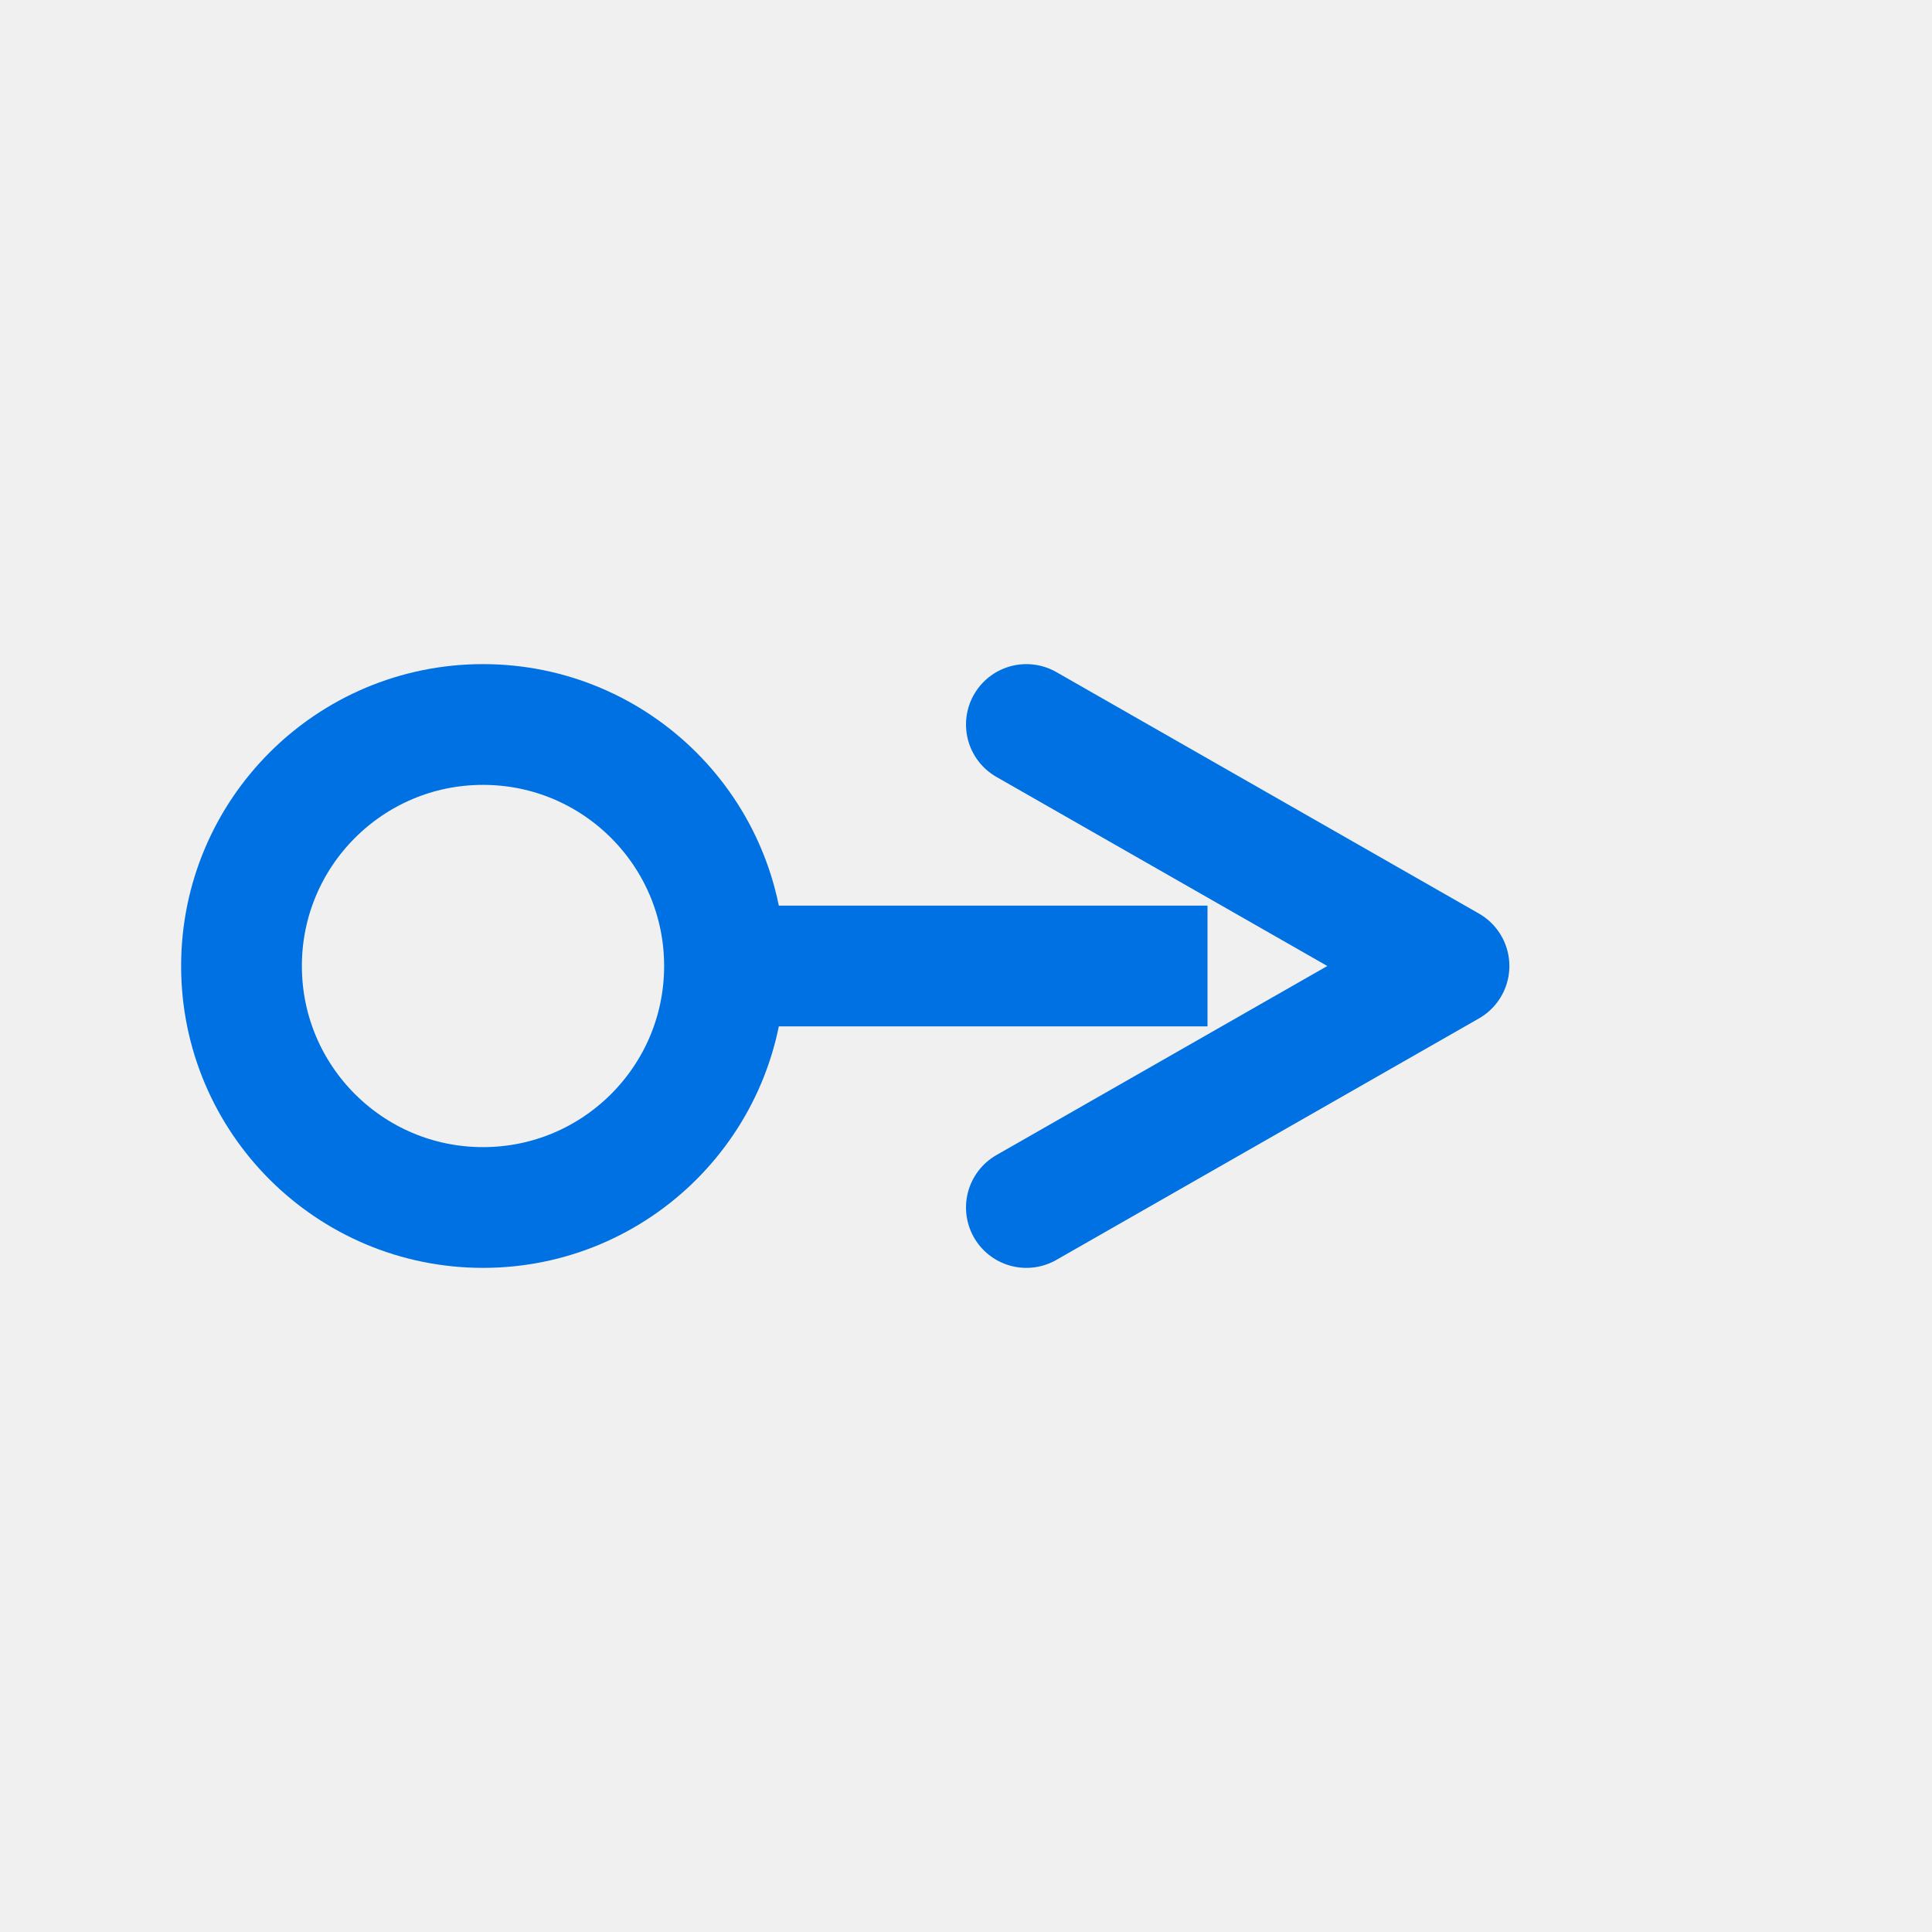
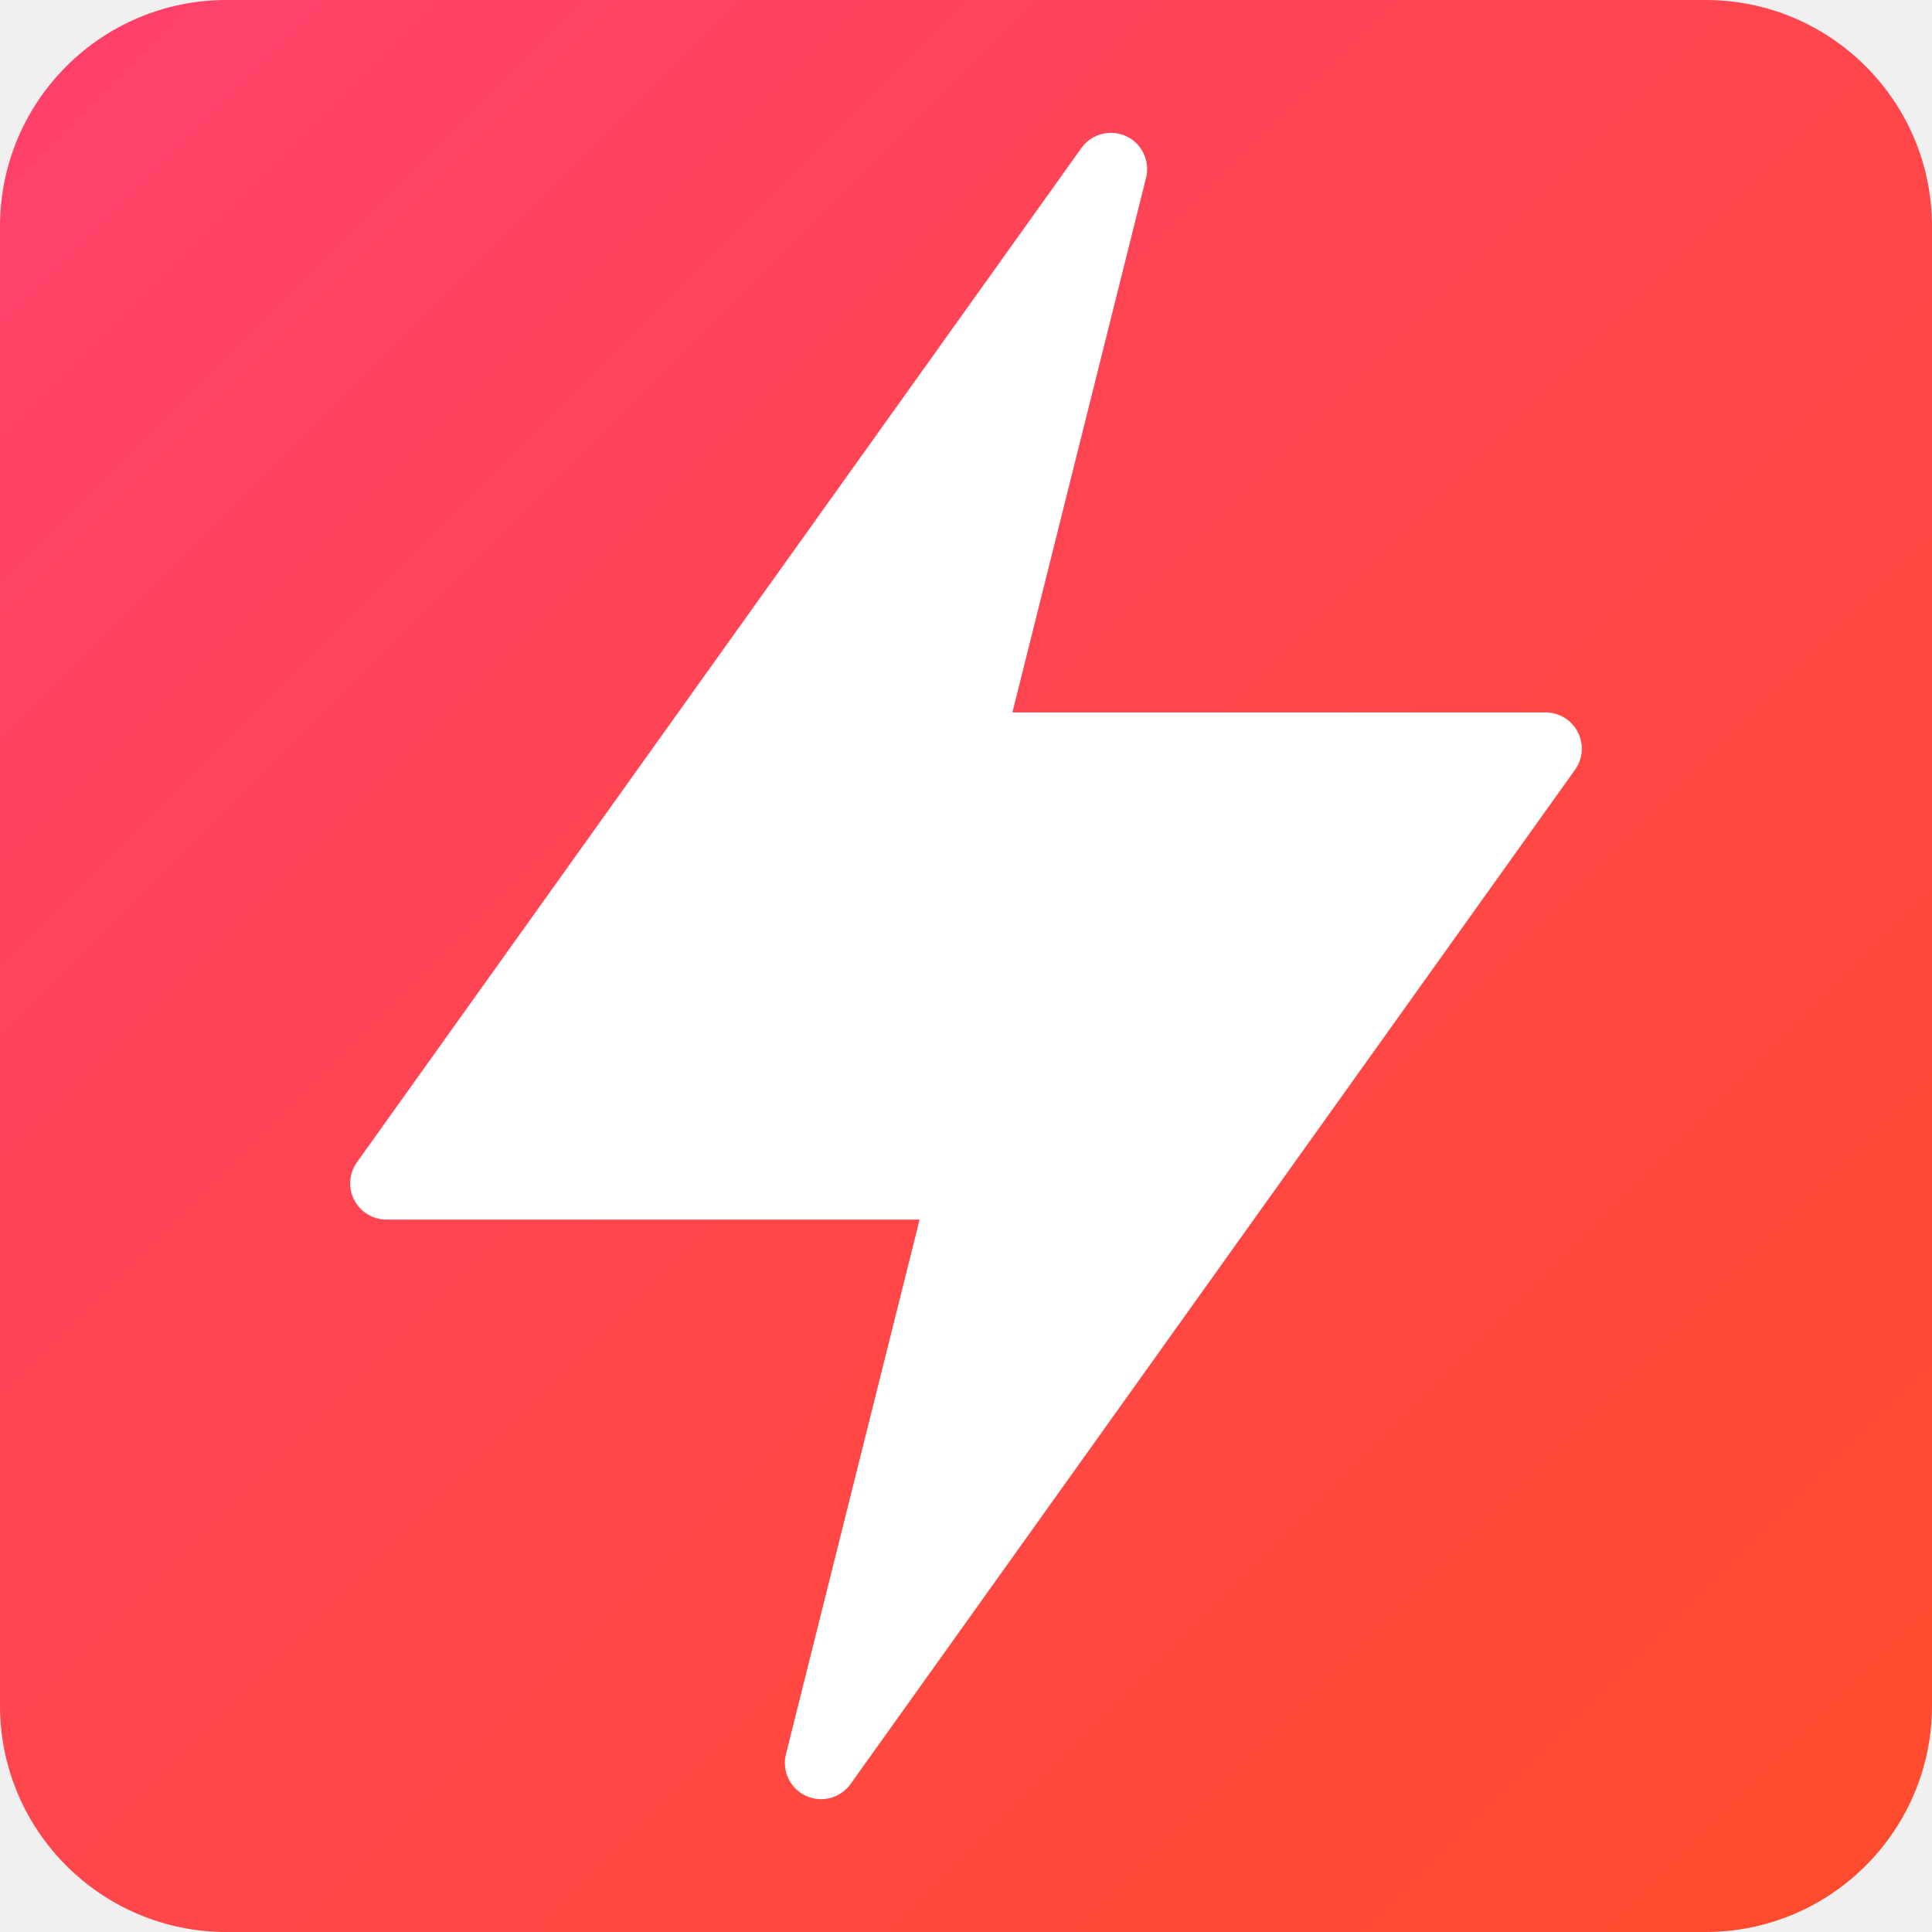
- <svg xmlns="http://www.w3.org/2000/svg" viewBox="0 0 32 32">
-   <circle cx="8" cy="16" r="4" fill="none" stroke="#0071e3" stroke-width="2" />
-   <line x1="12" y1="16" x2="20" y2="16" stroke="#0071e3" stroke-width="2" />
-   <polyline points="17,12 24,16 17,20" fill="none" stroke="#0071e3" stroke-width="2" stroke-linecap="round" stroke-linejoin="round" />
+ <svg xmlns="http://www.w3.org/2000/svg" width="512" height="512" viewBox="0 0 512 512" fill="none">
+   <rect width="512" height="512" rx="60" fill="url(#paint0_linear)" />
+   <g transform="translate(256, 256) scale(1.2) translate(-256, -256)">
+     <path d="M288 80L128 304H256L224 432L384 208H256L288 80Z" fill="white" stroke="white" stroke-width="16" stroke-linejoin="round" />
+   </g>
+   <defs>
+     <linearGradient id="paint0_linear" x1="0" y1="0" x2="512" y2="512" gradientUnits="userSpaceOnUse">
+       <stop stop-color="#FF416C" />
+       <stop offset="1" stop-color="#FF4B2B" />
+     </linearGradient>
+   </defs>
</svg>
